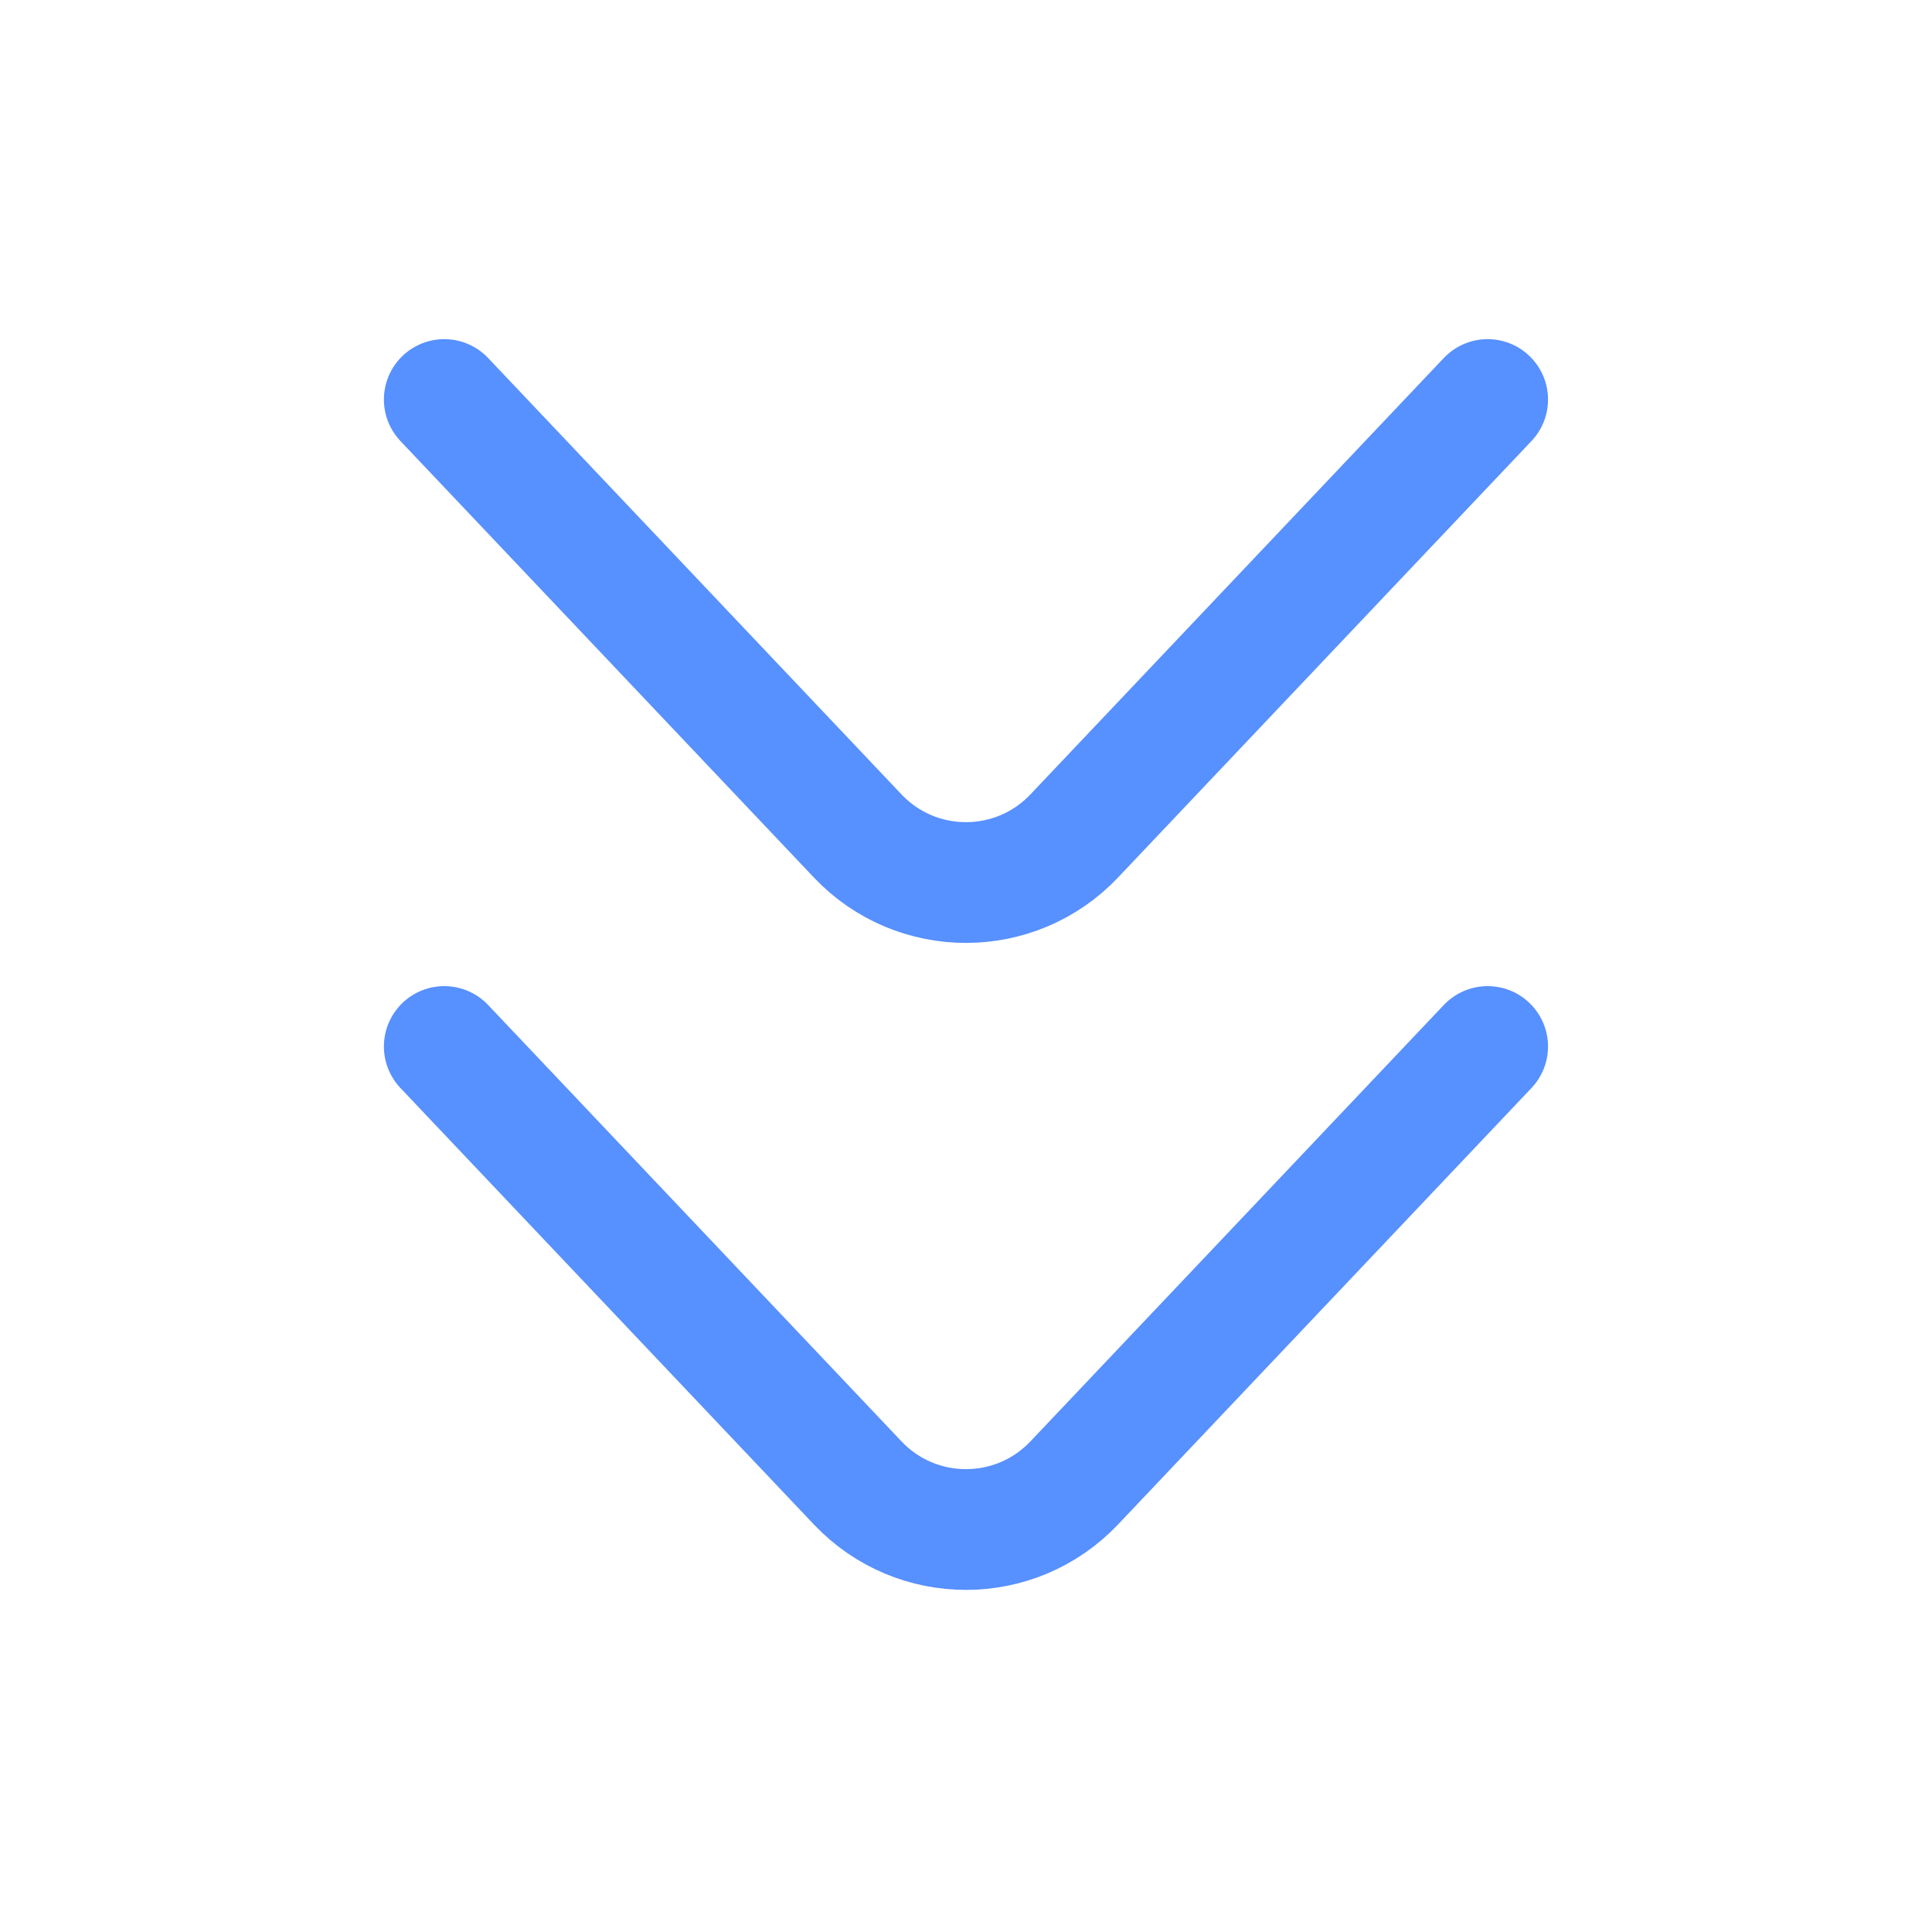
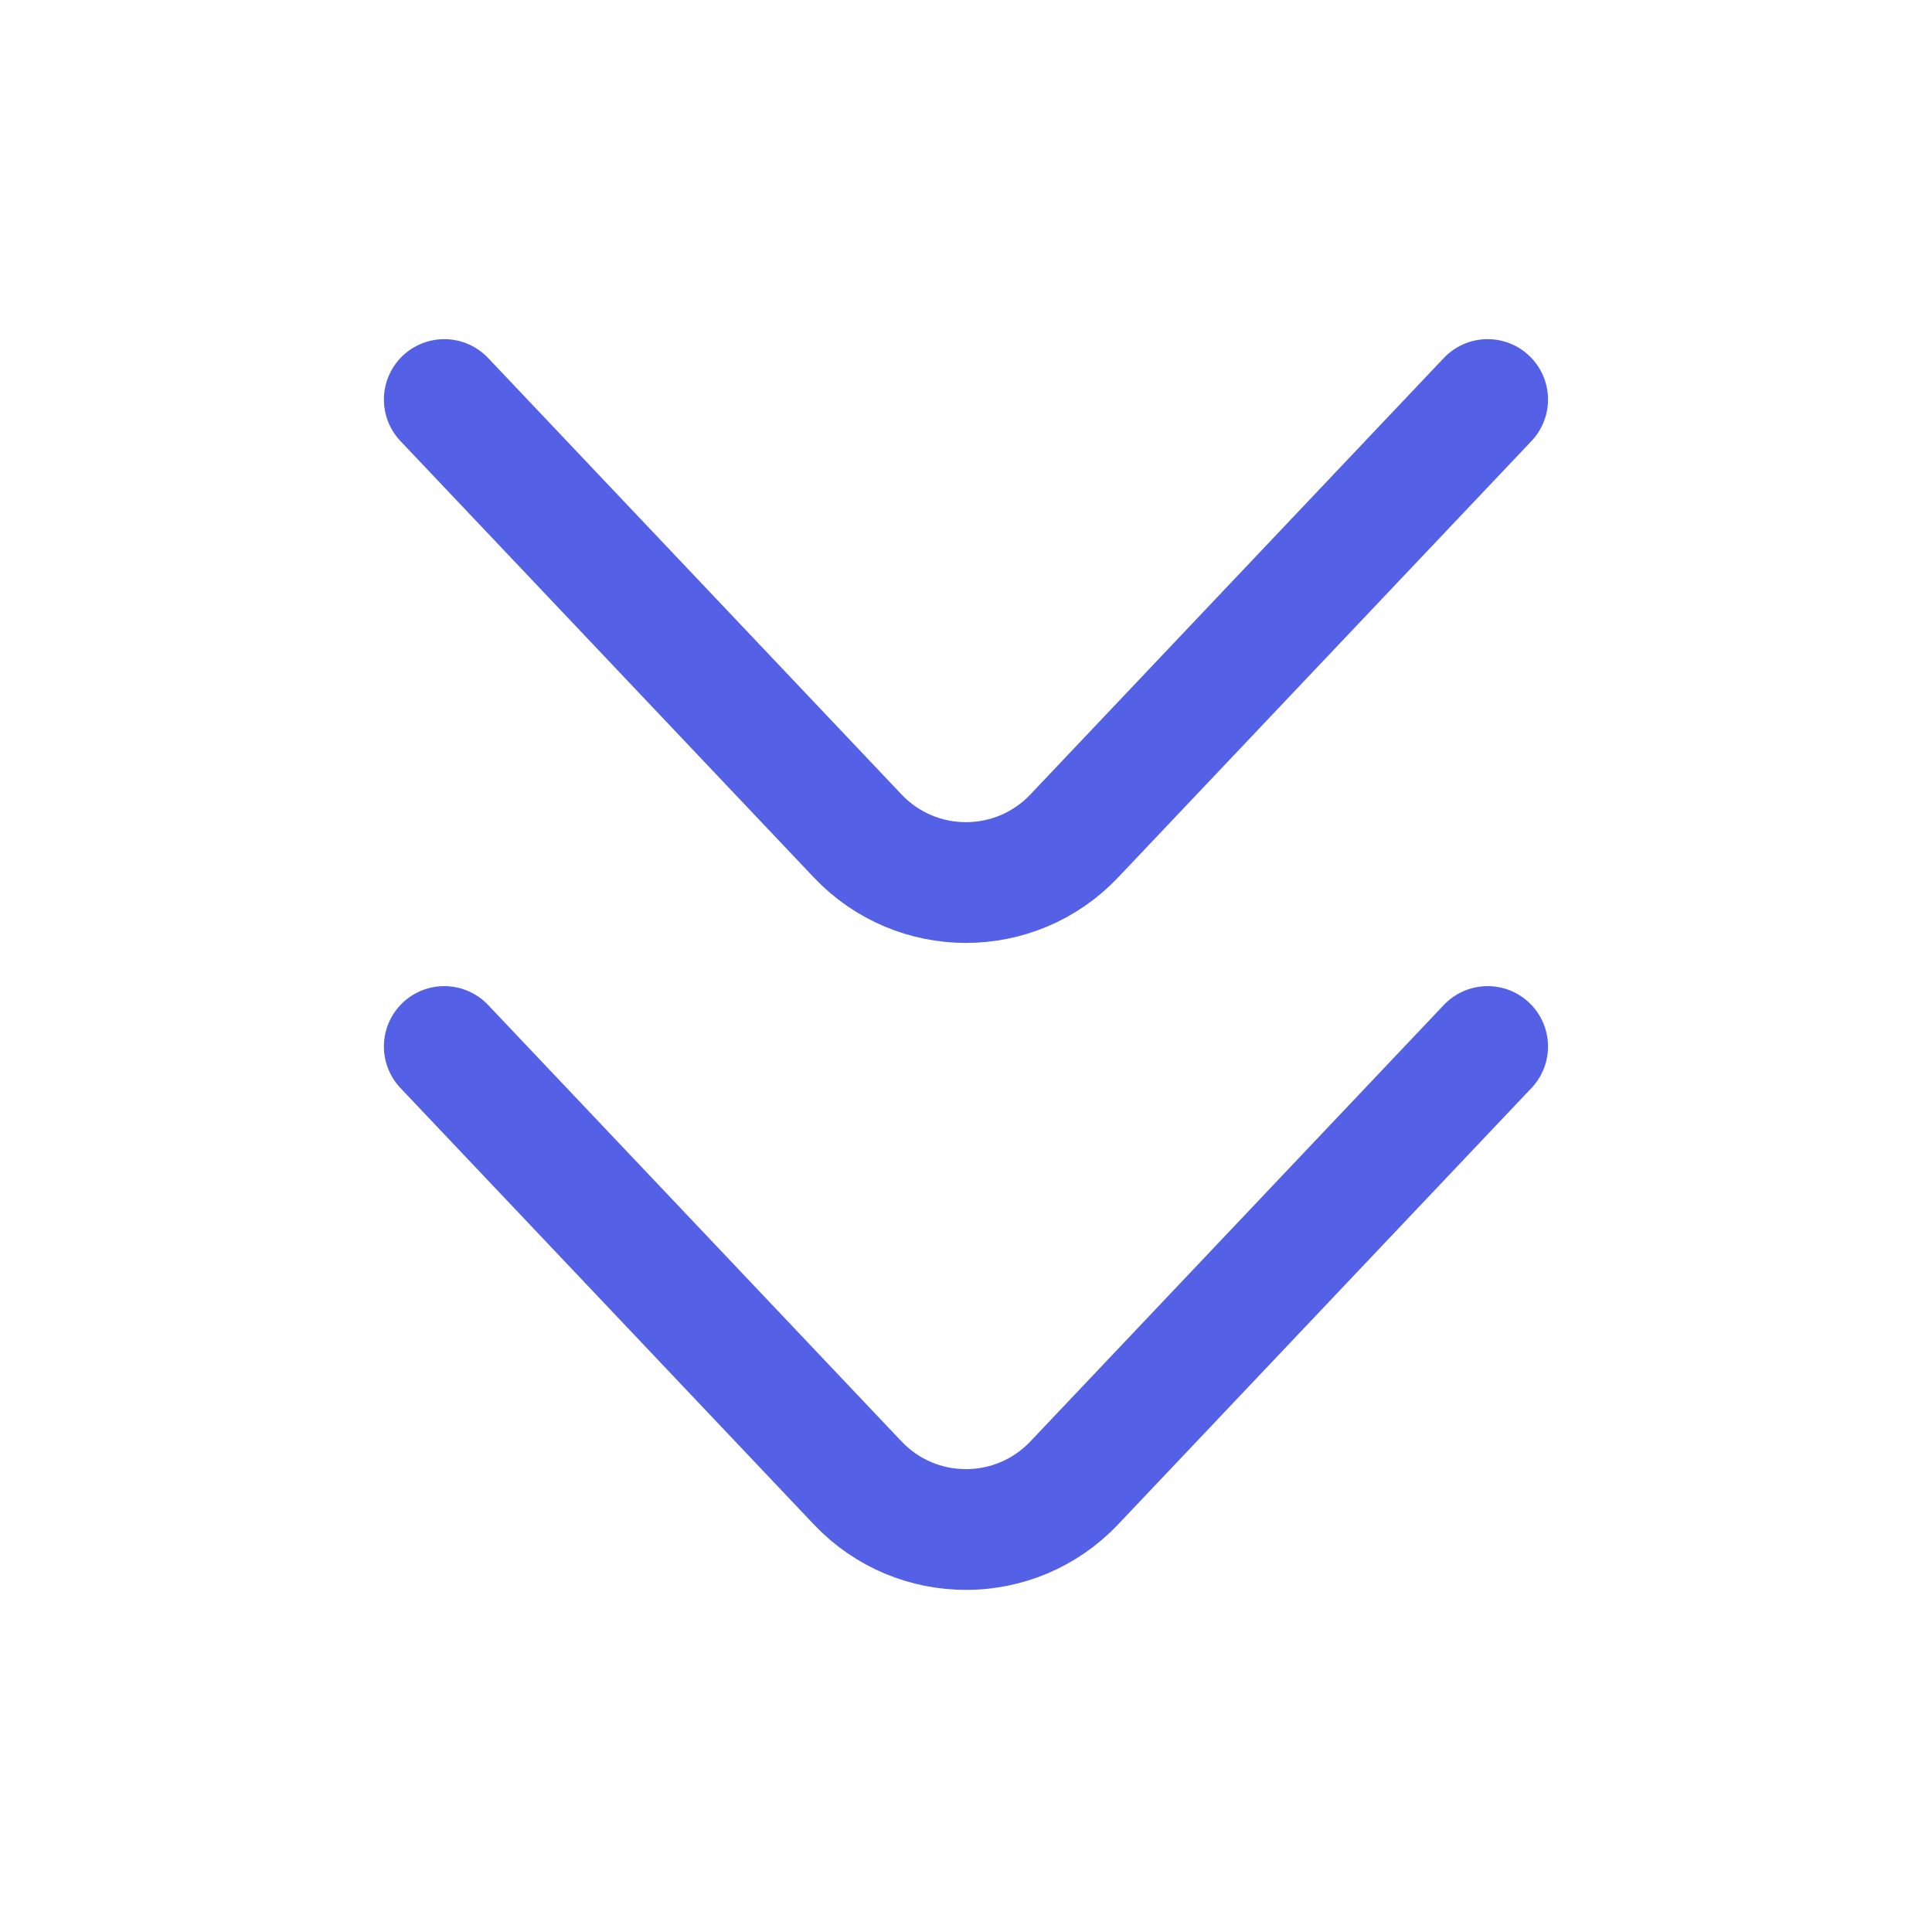
<svg xmlns="http://www.w3.org/2000/svg" width="24" height="24" viewBox="0 0 24 24" fill="none">
-   <path d="M18.48 4.963L13.344 10.385C12.613 11.156 11.386 11.156 10.655 10.385L5.519 4.963" stroke="#5790ff" stroke-width="1.5" stroke-linecap="round" />
-   <path d="M18.48 13L13.344 18.422C12.613 19.193 11.386 19.193 10.655 18.422L5.519 13" stroke="#5790ff" stroke-width="1.5" stroke-linecap="round" />
+   <path d="M18.48 4.963L13.344 10.385C12.613 11.156 11.386 11.156 10.655 10.385L5.519 4.963" stroke="#5460e6" stroke-width="1.5" stroke-linecap="round" />
+   <path d="M18.48 13L13.344 18.422C12.613 19.193 11.386 19.193 10.655 18.422L5.519 13" stroke="#5460e6" stroke-width="1.5" stroke-linecap="round" />
</svg>
